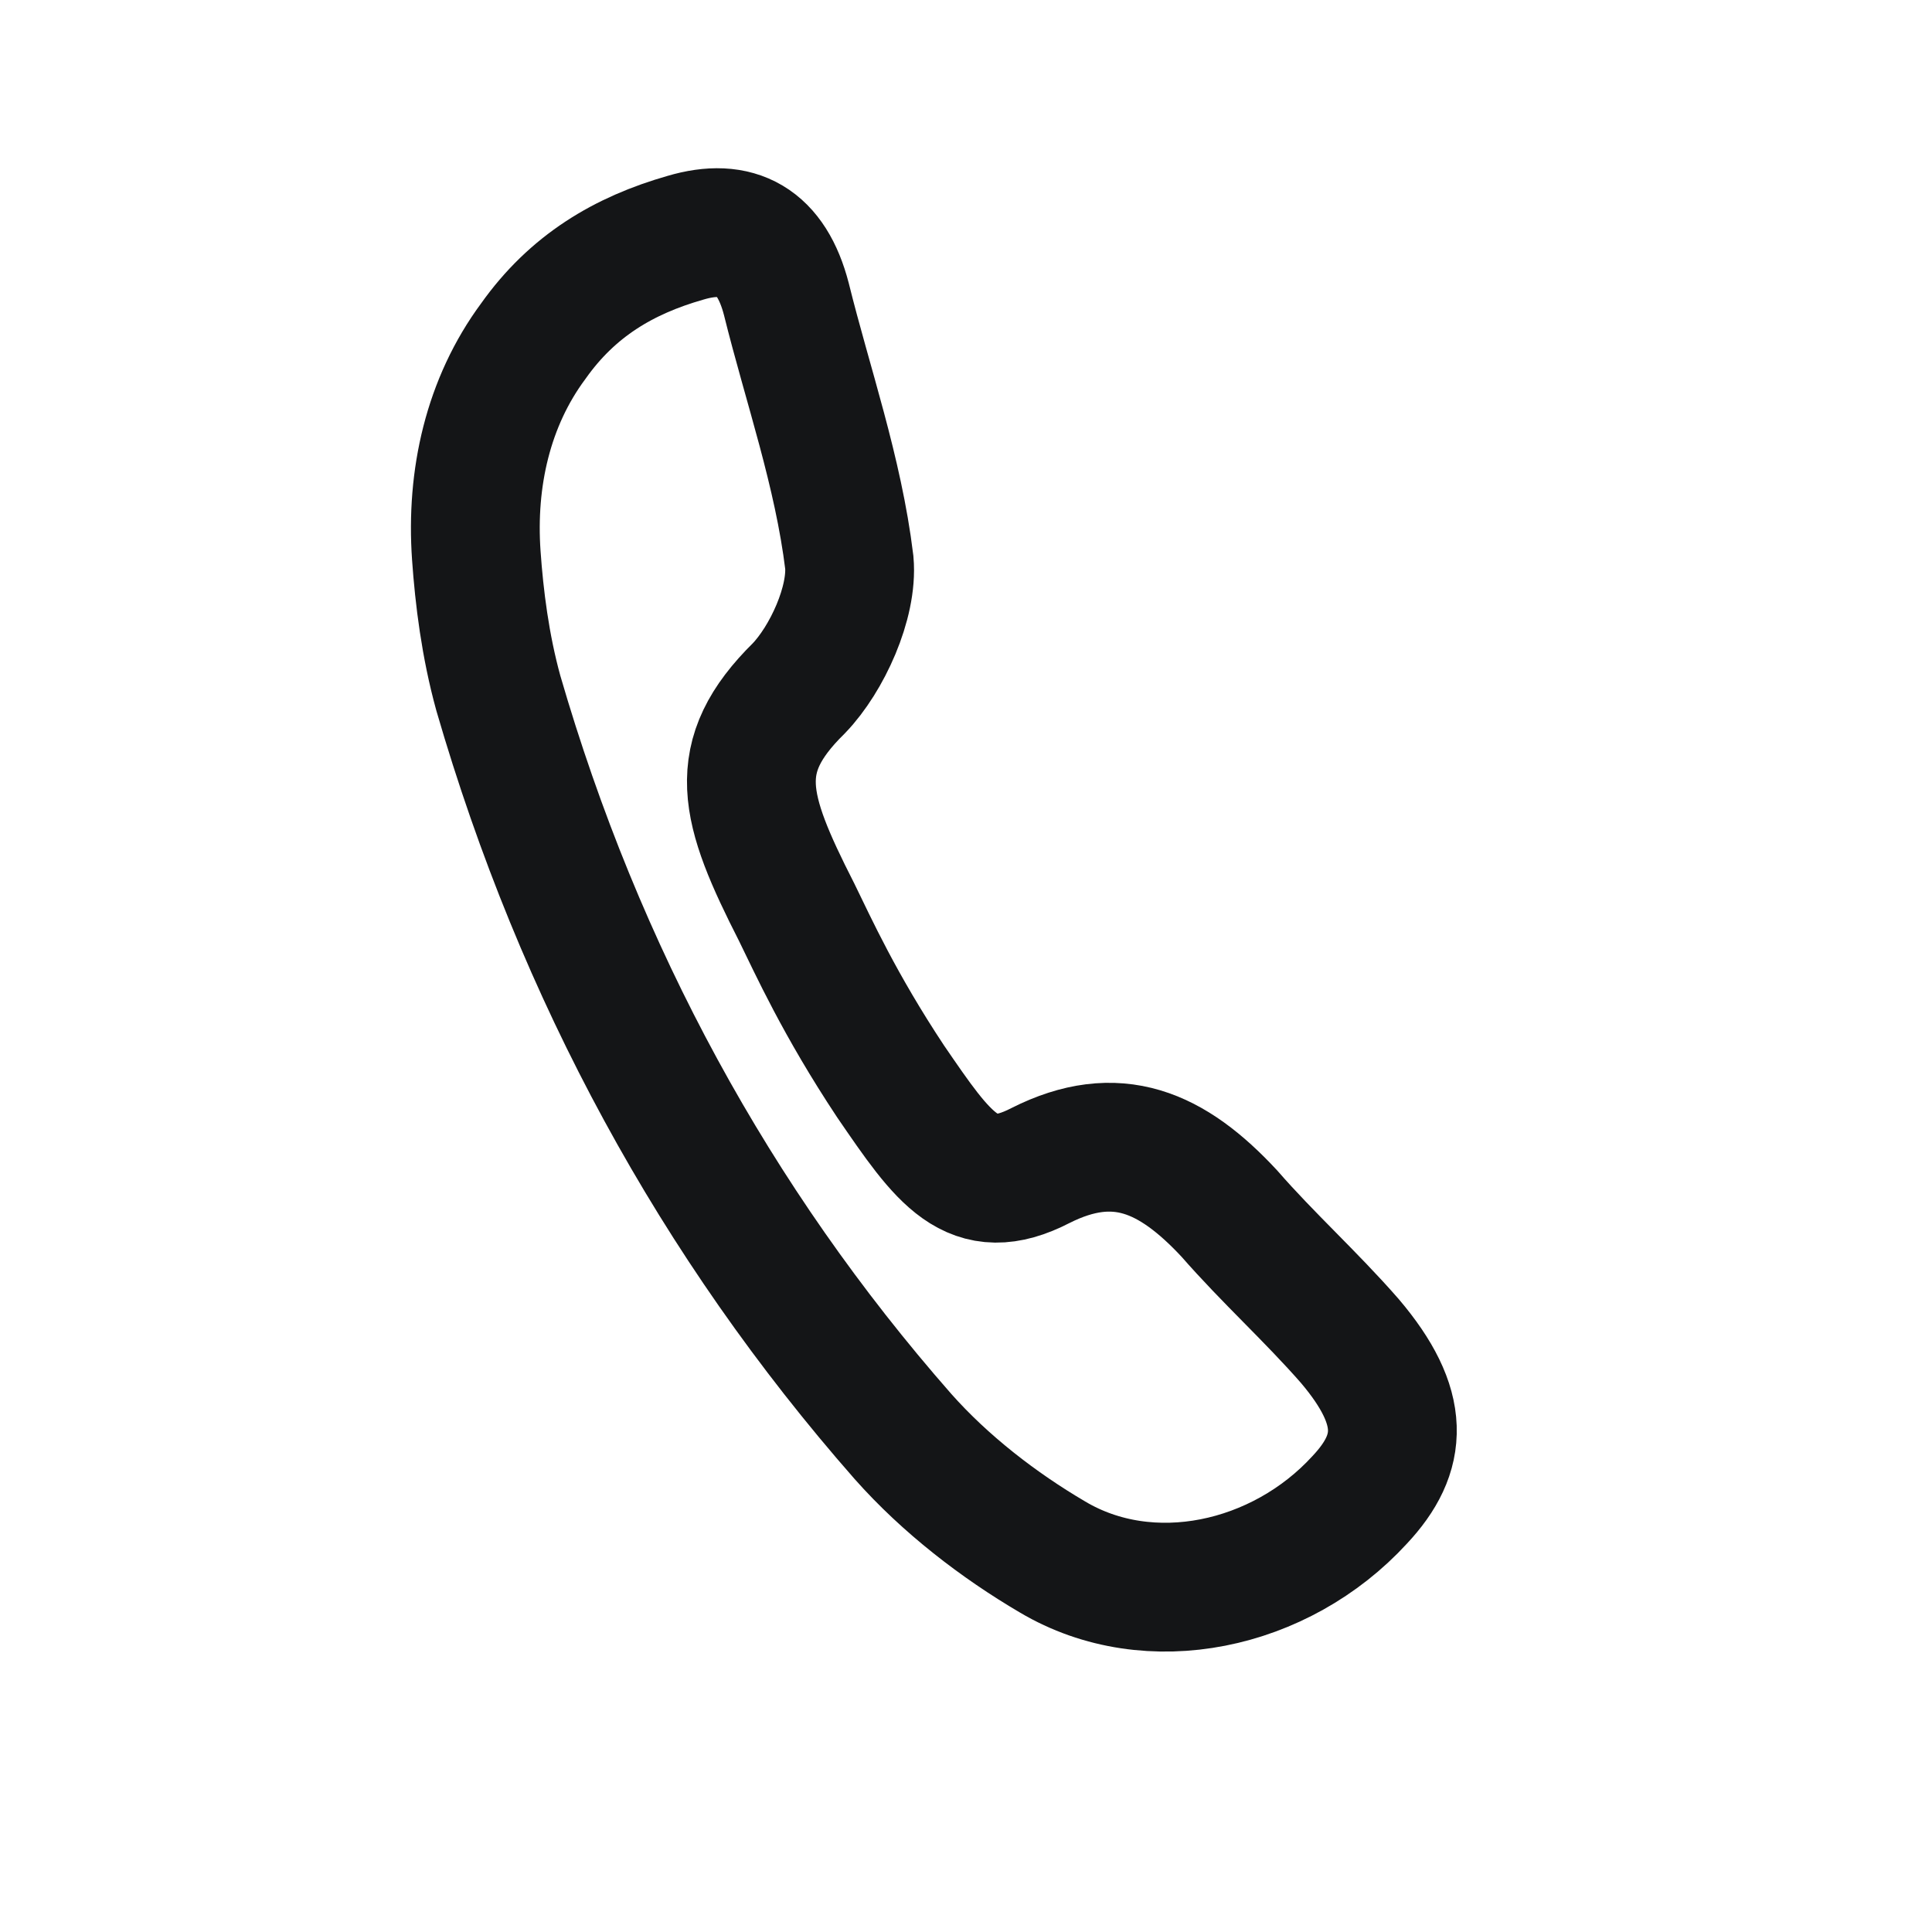
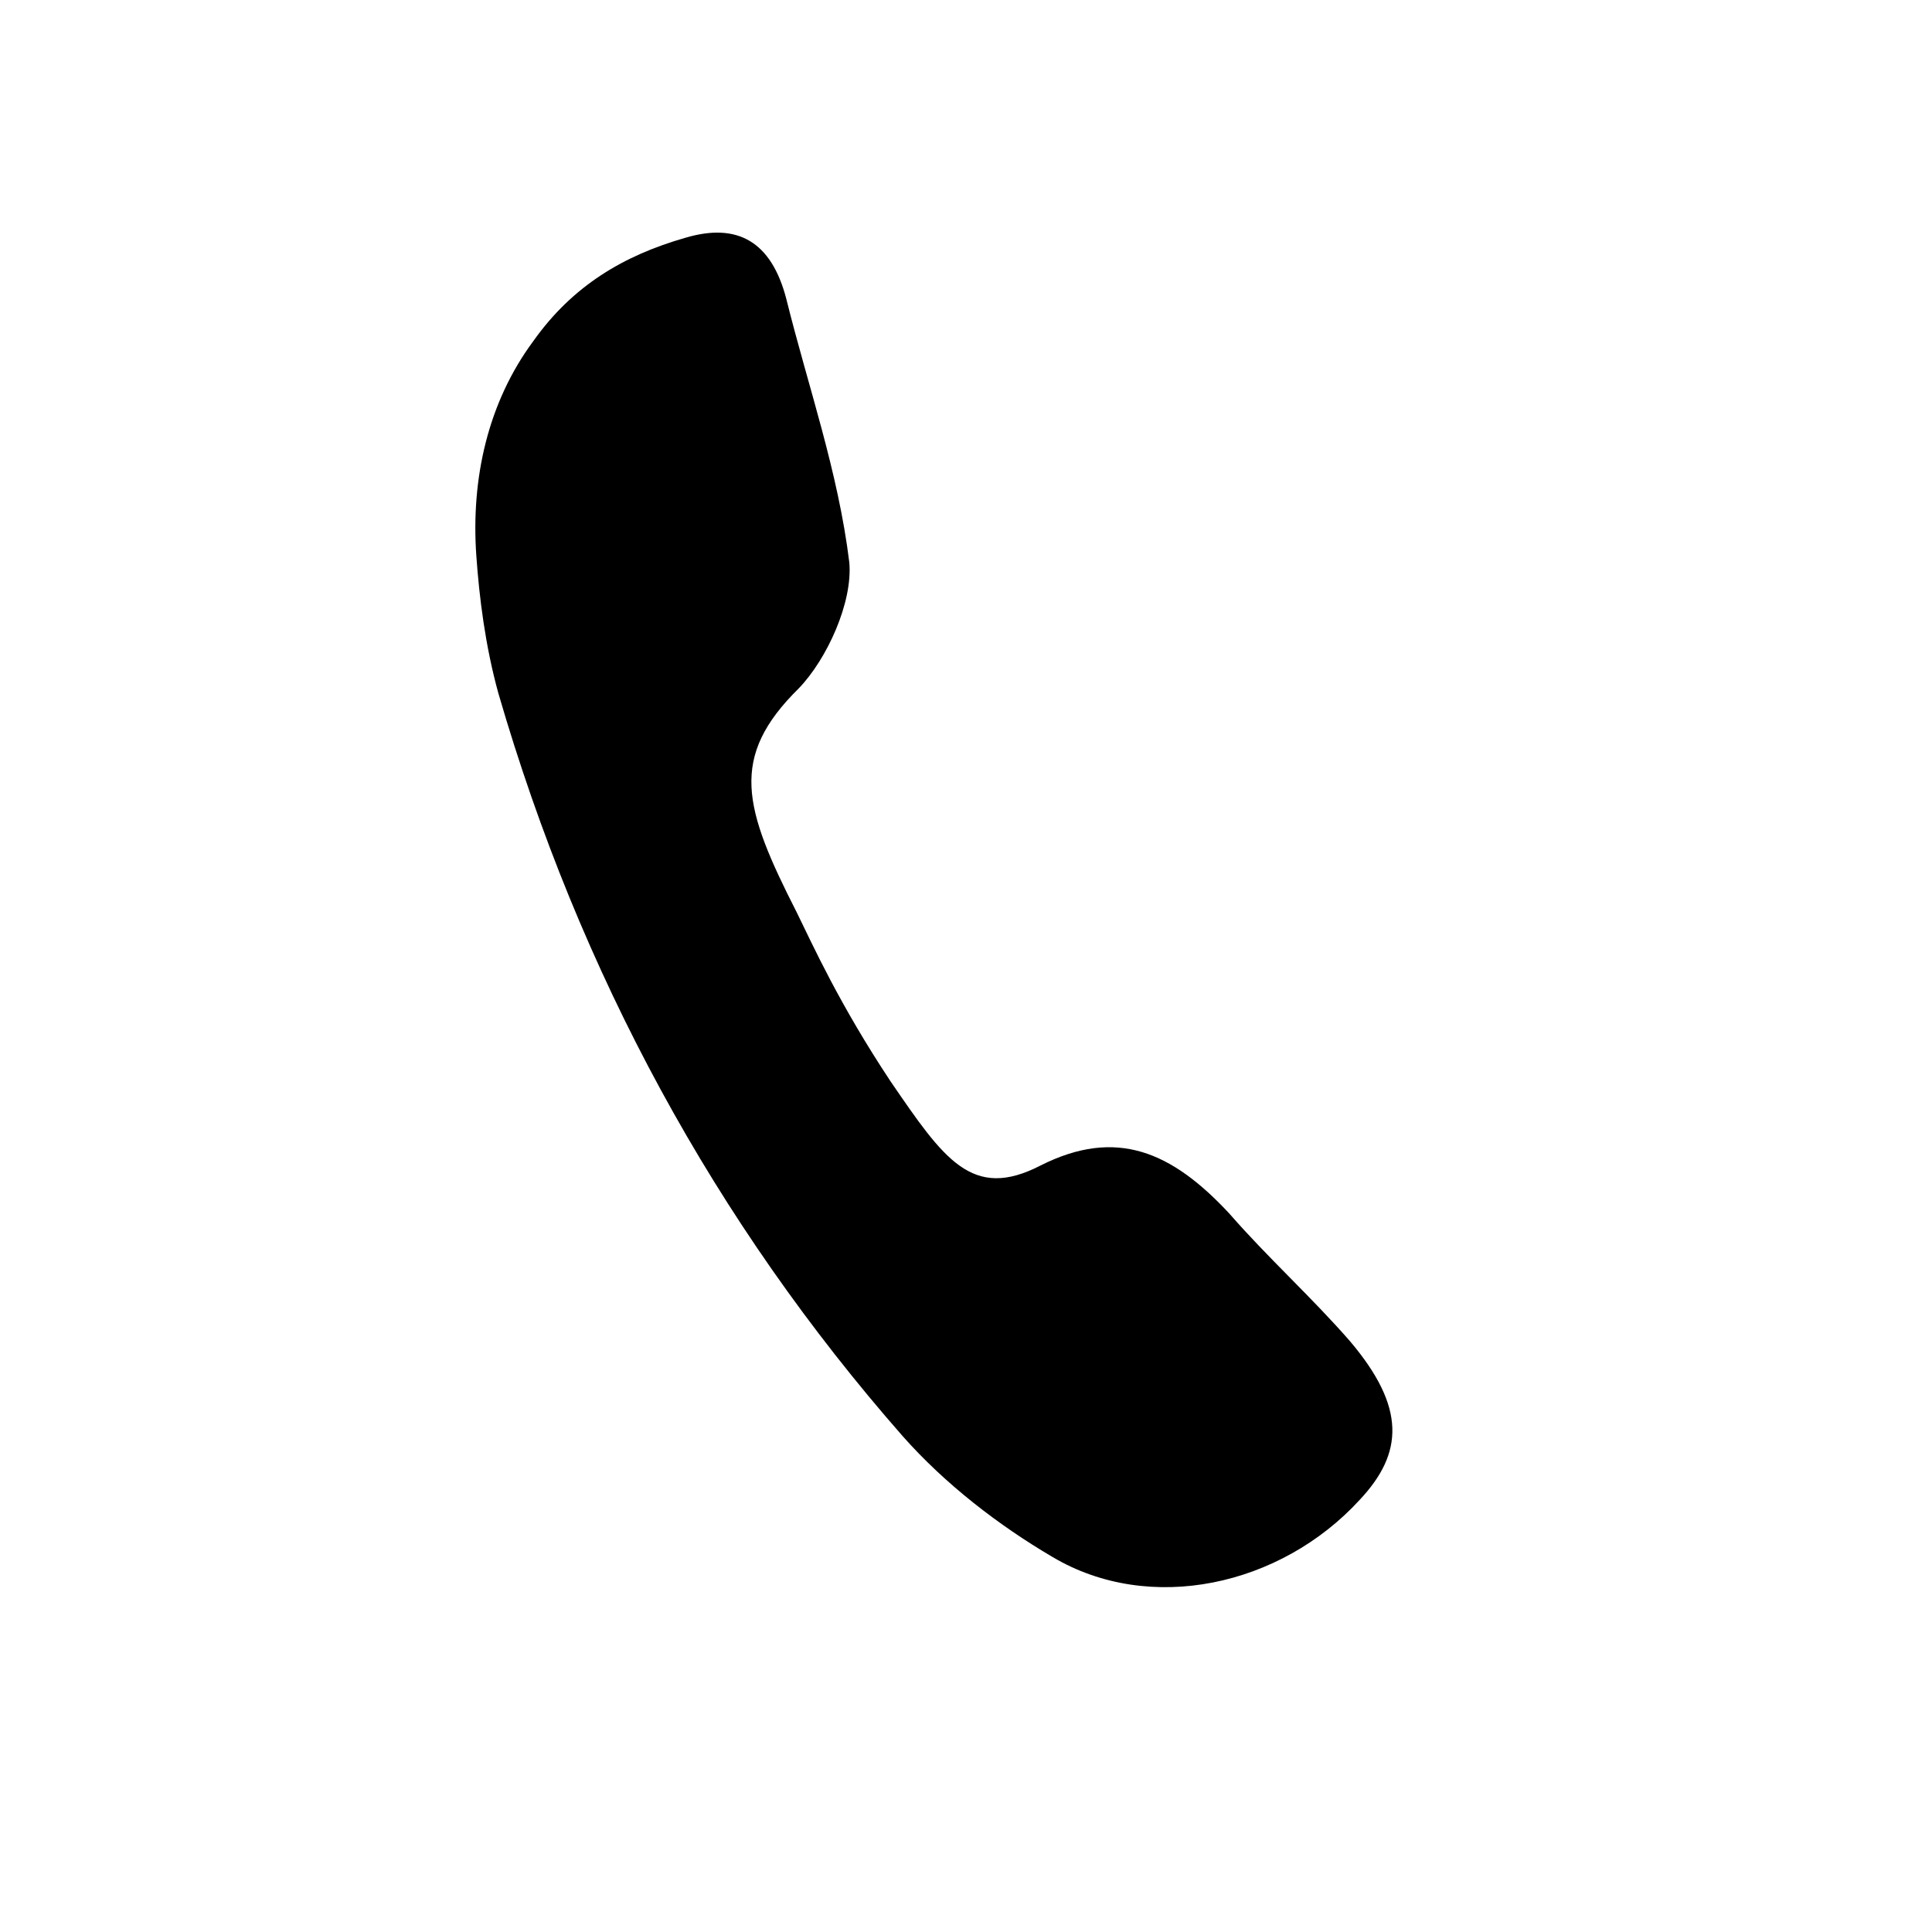
- <svg xmlns="http://www.w3.org/2000/svg" width="30" height="30" viewBox="0 0 30 30" fill="none">
-   <path d="M7.396 8.624C7.312 7.426 7.578 6.246 8.281 5.297C8.891 4.436 9.685 3.966 10.643 3.692C11.449 3.453 11.977 3.746 12.21 4.642C12.542 5.982 13.016 7.322 13.188 8.734C13.243 9.355 12.841 10.233 12.406 10.686C11.316 11.759 11.543 12.54 12.37 14.164C12.627 14.688 13.034 15.593 13.829 16.792C14.656 17.999 15.094 18.647 16.157 18.098C17.338 17.503 18.198 17.886 19.089 18.844C19.693 19.537 20.357 20.132 20.961 20.824C21.834 21.854 21.795 22.564 21.112 23.291C19.883 24.631 17.854 25.074 16.344 24.177C15.511 23.688 14.68 23.049 14.019 22.303C11.105 18.983 9.003 15.121 7.738 10.763C7.535 10.027 7.442 9.281 7.396 8.624Z" stroke="#141517" stroke-width="2" stroke-miterlimit="10" />
+ <svg width="30" height="30" viewBox="0 0 30 30">
+   <path d="M7.396 8.624C7.312 7.426 7.578 6.246 8.281 5.297C8.891 4.436 9.685 3.966 10.643 3.692C11.449 3.453 11.977 3.746 12.21 4.642C12.542 5.982 13.016 7.322 13.188 8.734C13.243 9.355 12.841 10.233 12.406 10.686C11.316 11.759 11.543 12.54 12.37 14.164C12.627 14.688 13.034 15.593 13.829 16.792C14.656 17.999 15.094 18.647 16.157 18.098C17.338 17.503 18.198 17.886 19.089 18.844C19.693 19.537 20.357 20.132 20.961 20.824C21.834 21.854 21.795 22.564 21.112 23.291C19.883 24.631 17.854 25.074 16.344 24.177C15.511 23.688 14.68 23.049 14.019 22.303C11.105 18.983 9.003 15.121 7.738 10.763C7.535 10.027 7.442 9.281 7.396 8.624Z" stroke-width="2" stroke-miterlimit="10" />
</svg>
